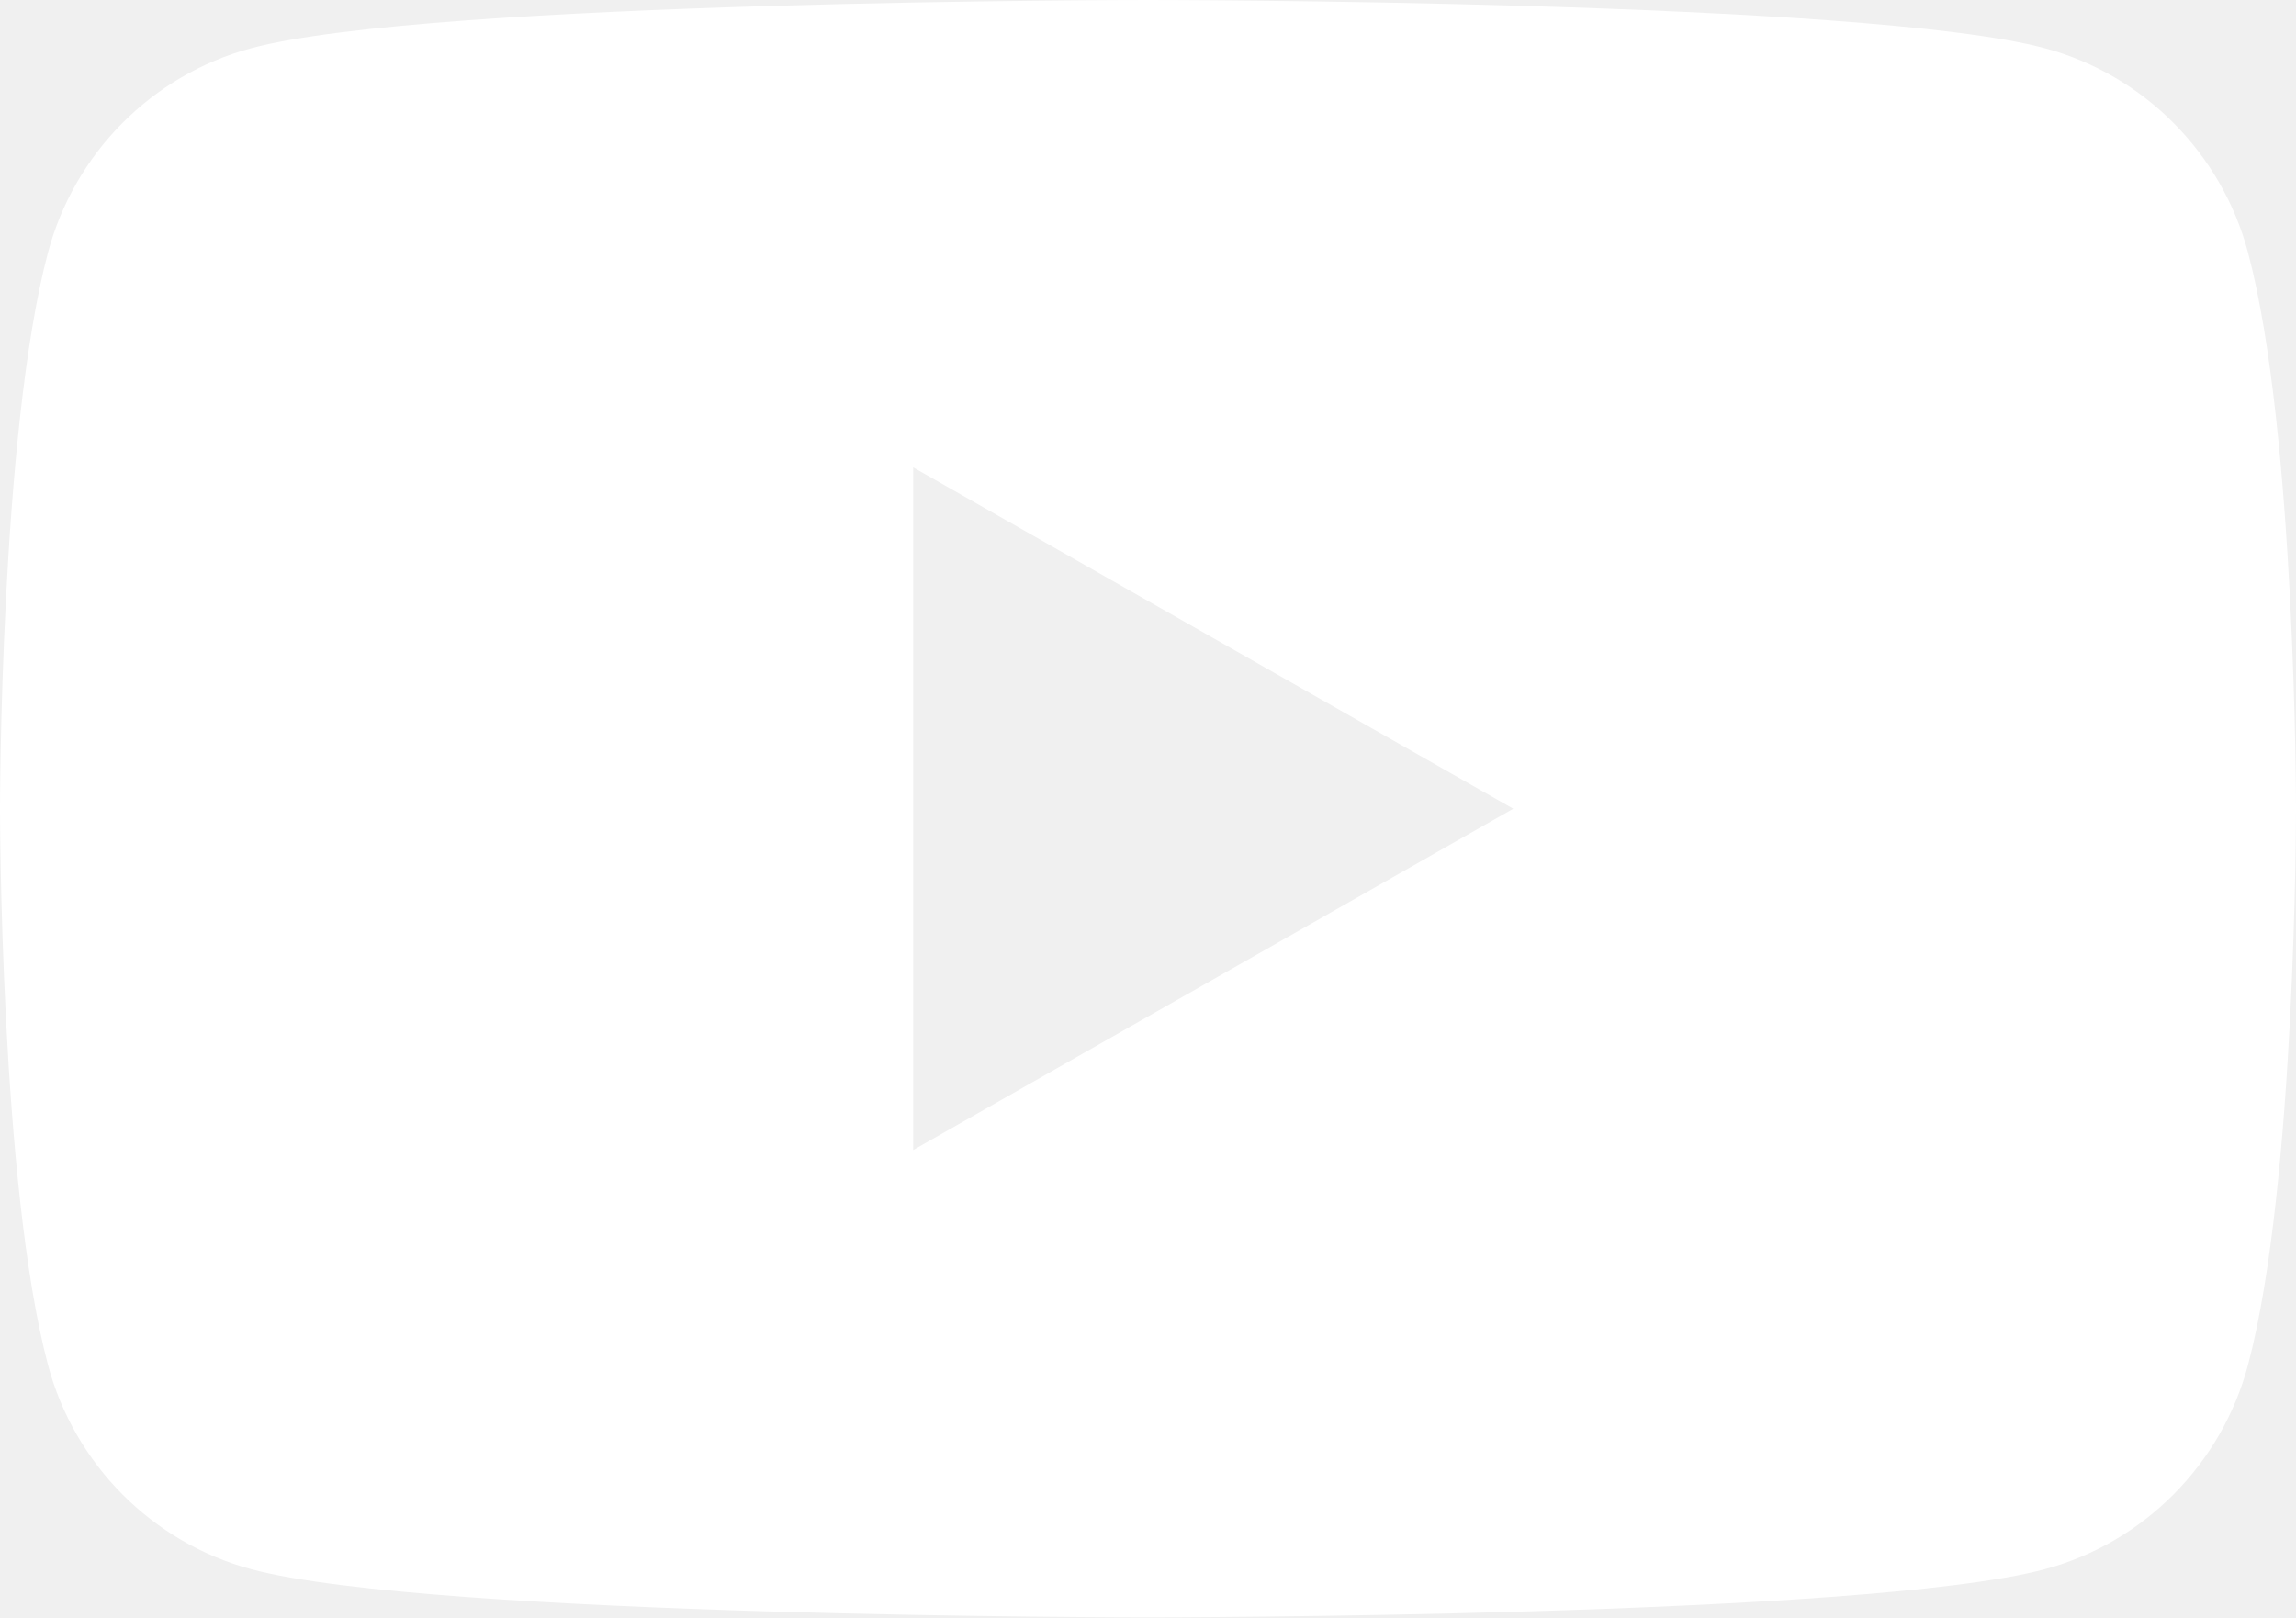
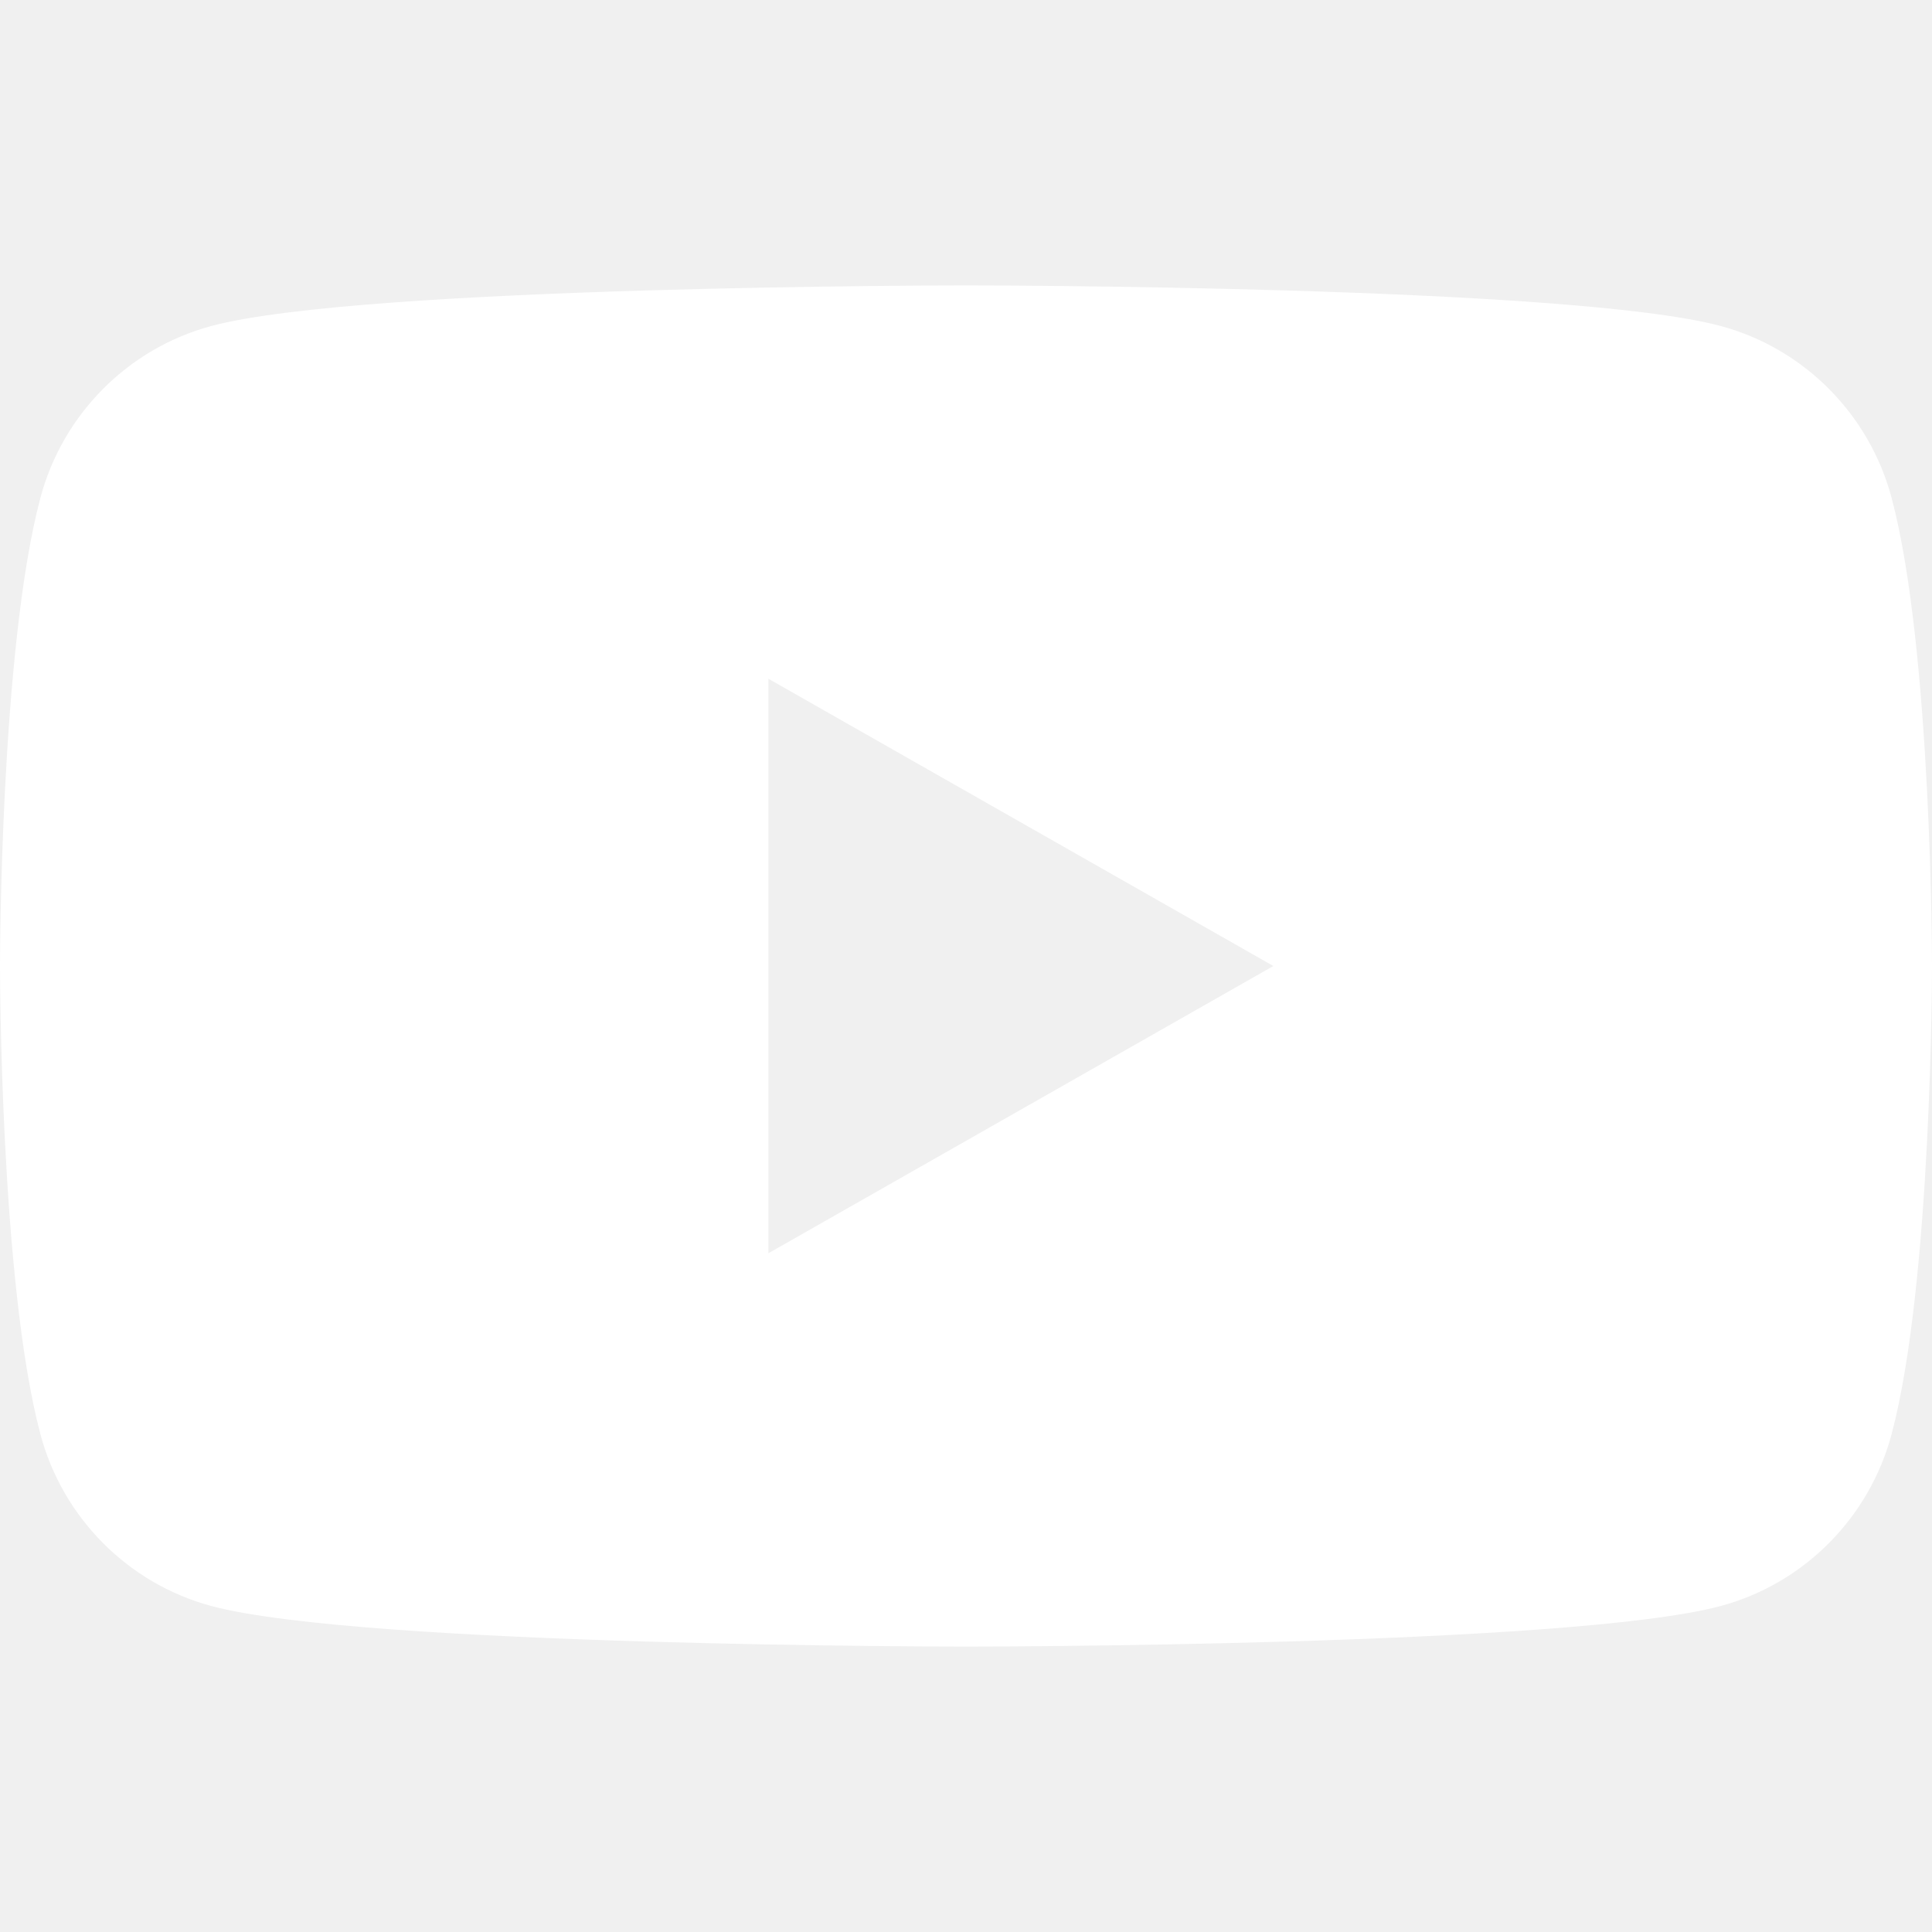
- <svg xmlns="http://www.w3.org/2000/svg" shape-rendering="geometricPrecision" text-rendering="geometricPrecision" image-rendering="optimizeQuality" fill-rule="evenodd" clip-rule="evenodd" viewBox="0 0 512 360.726">
+ <svg xmlns="http://www.w3.org/2000/svg" width="8" height="8" shape-rendering="geometricPrecision" text-rendering="geometricPrecision" image-rendering="optimizeQuality" fill-rule="evenodd" clip-rule="evenodd" viewBox="0 0 512 360.726">
  <path fill="#fff" d="M456.035 10.769c22.031 5.926 39.377 23.386 45.265 45.56C512 96.516 512 180.363 512 180.363s0 83.846-10.7 124.037c-5.888 22.17-23.234 39.631-45.265 45.559-39.928 10.767-200.034 10.767-200.034 10.767s-160.107 0-200.035-10.767C33.937 344.031 16.587 326.57 10.7 304.4 0 264.209 0 180.363 0 180.363S0 96.516 10.7 56.329c5.887-22.174 23.237-39.634 45.266-45.56C95.894 0 256.001 0 256.001 0s160.106 0 200.034 10.769zm-252.398 245.72l133.818-76.122-133.818-76.131v152.253z" />
</svg>
